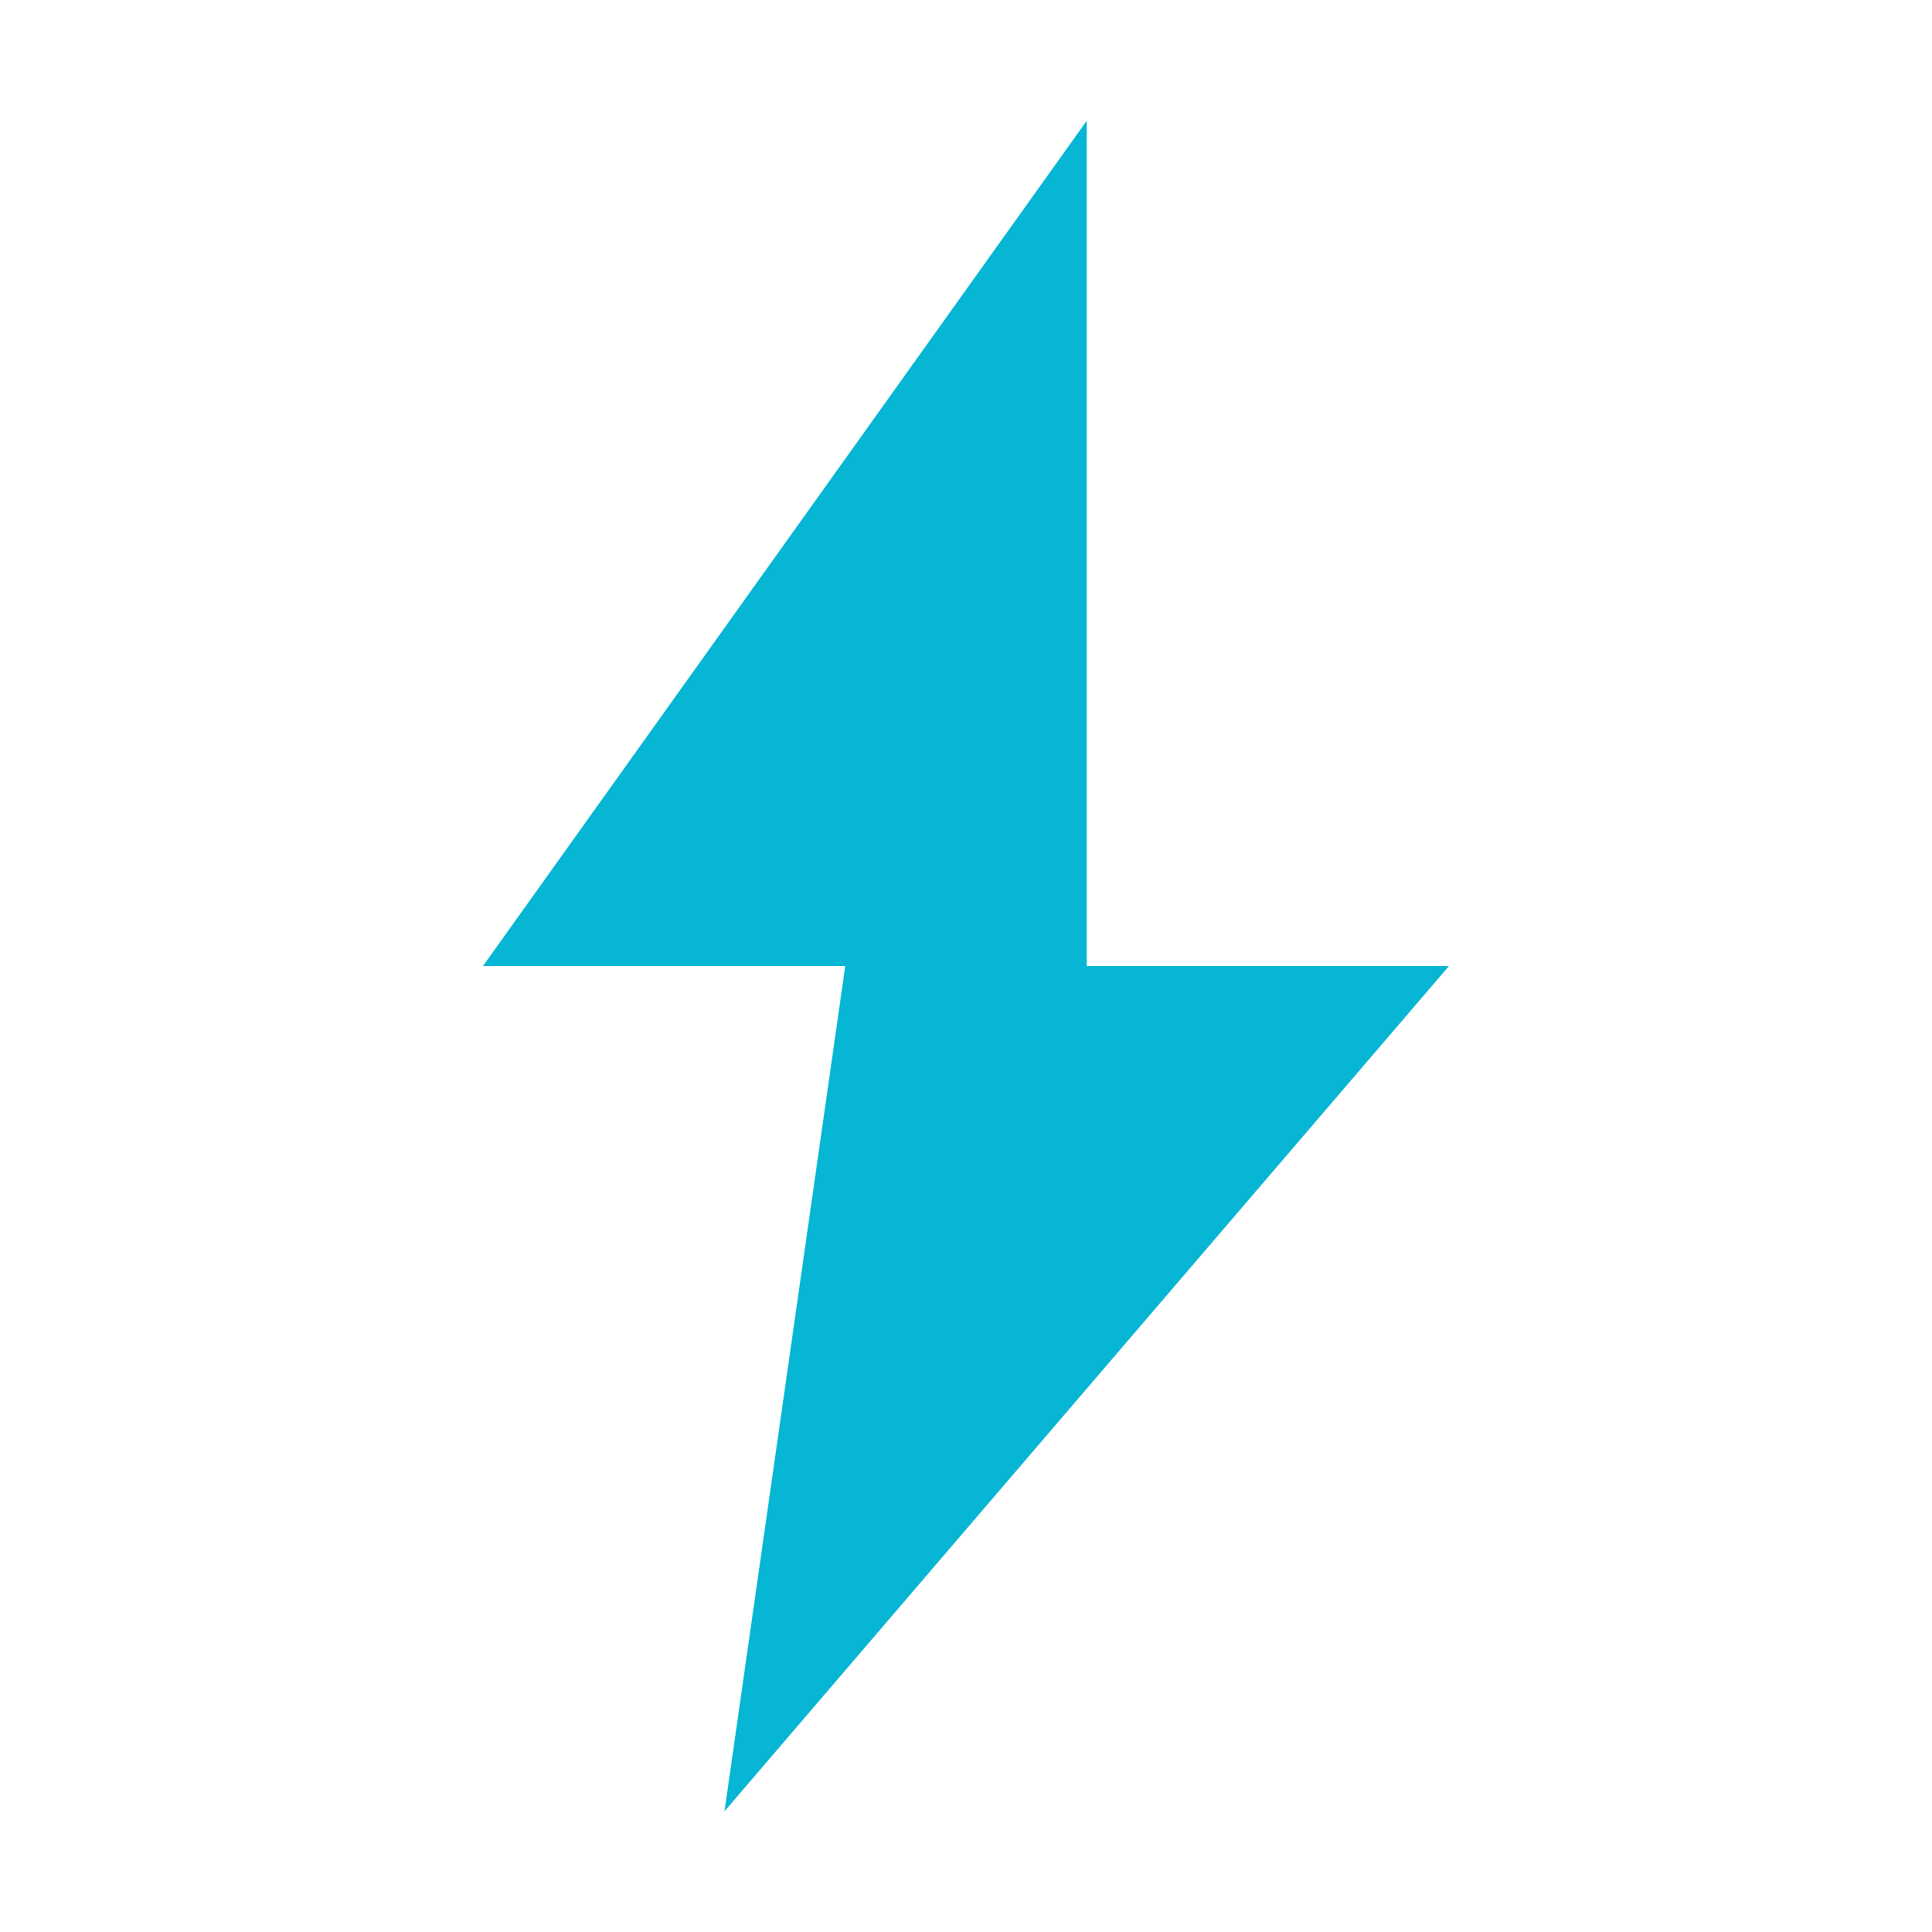
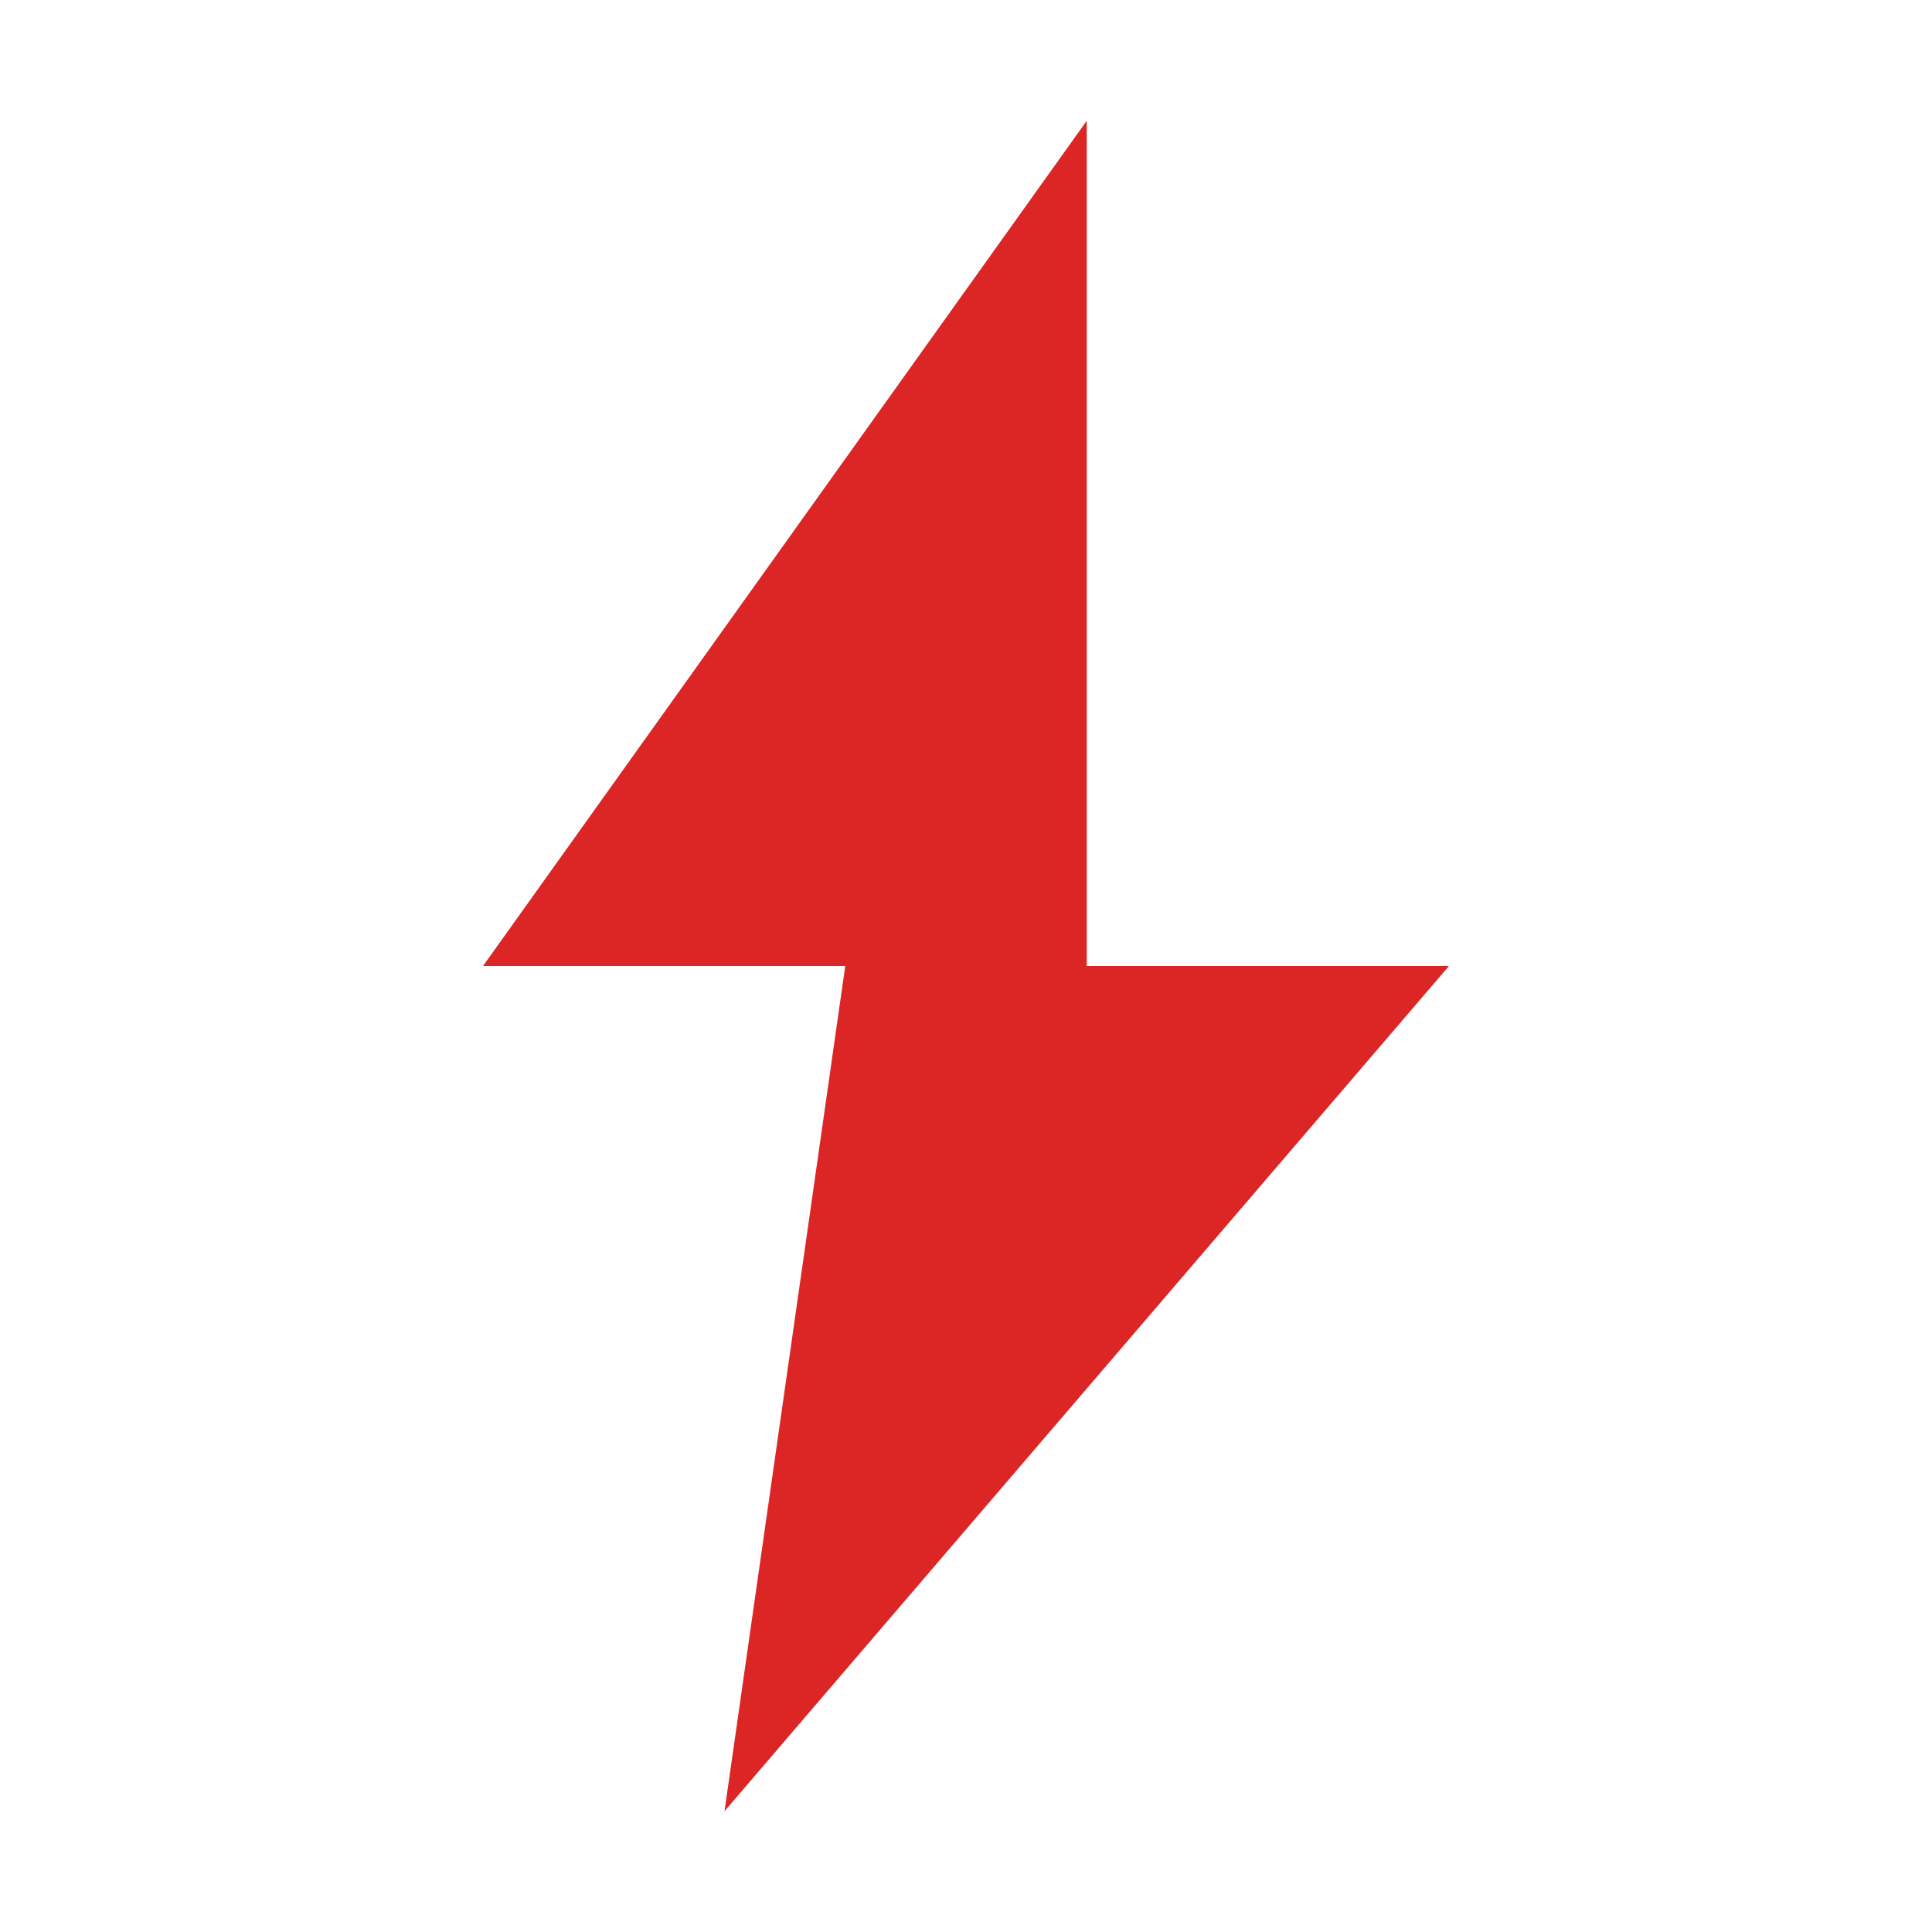
<svg xmlns="http://www.w3.org/2000/svg" viewBox="0 0 16 16">
-   <polygon points="9,1 4,8 7,8 6,15 12,8 9,8" fill="#06B6D4" />
+   <polygon points="9,1 4,8 7,8 6,15 12,8 9,8" fill="#DC2626" />
  <style>
    @media (prefers-color-scheme: dark) {
-       polygon { fill: #22D3EE; }
+       polygon { fill: #F87171; }
    }
  </style>
</svg>
